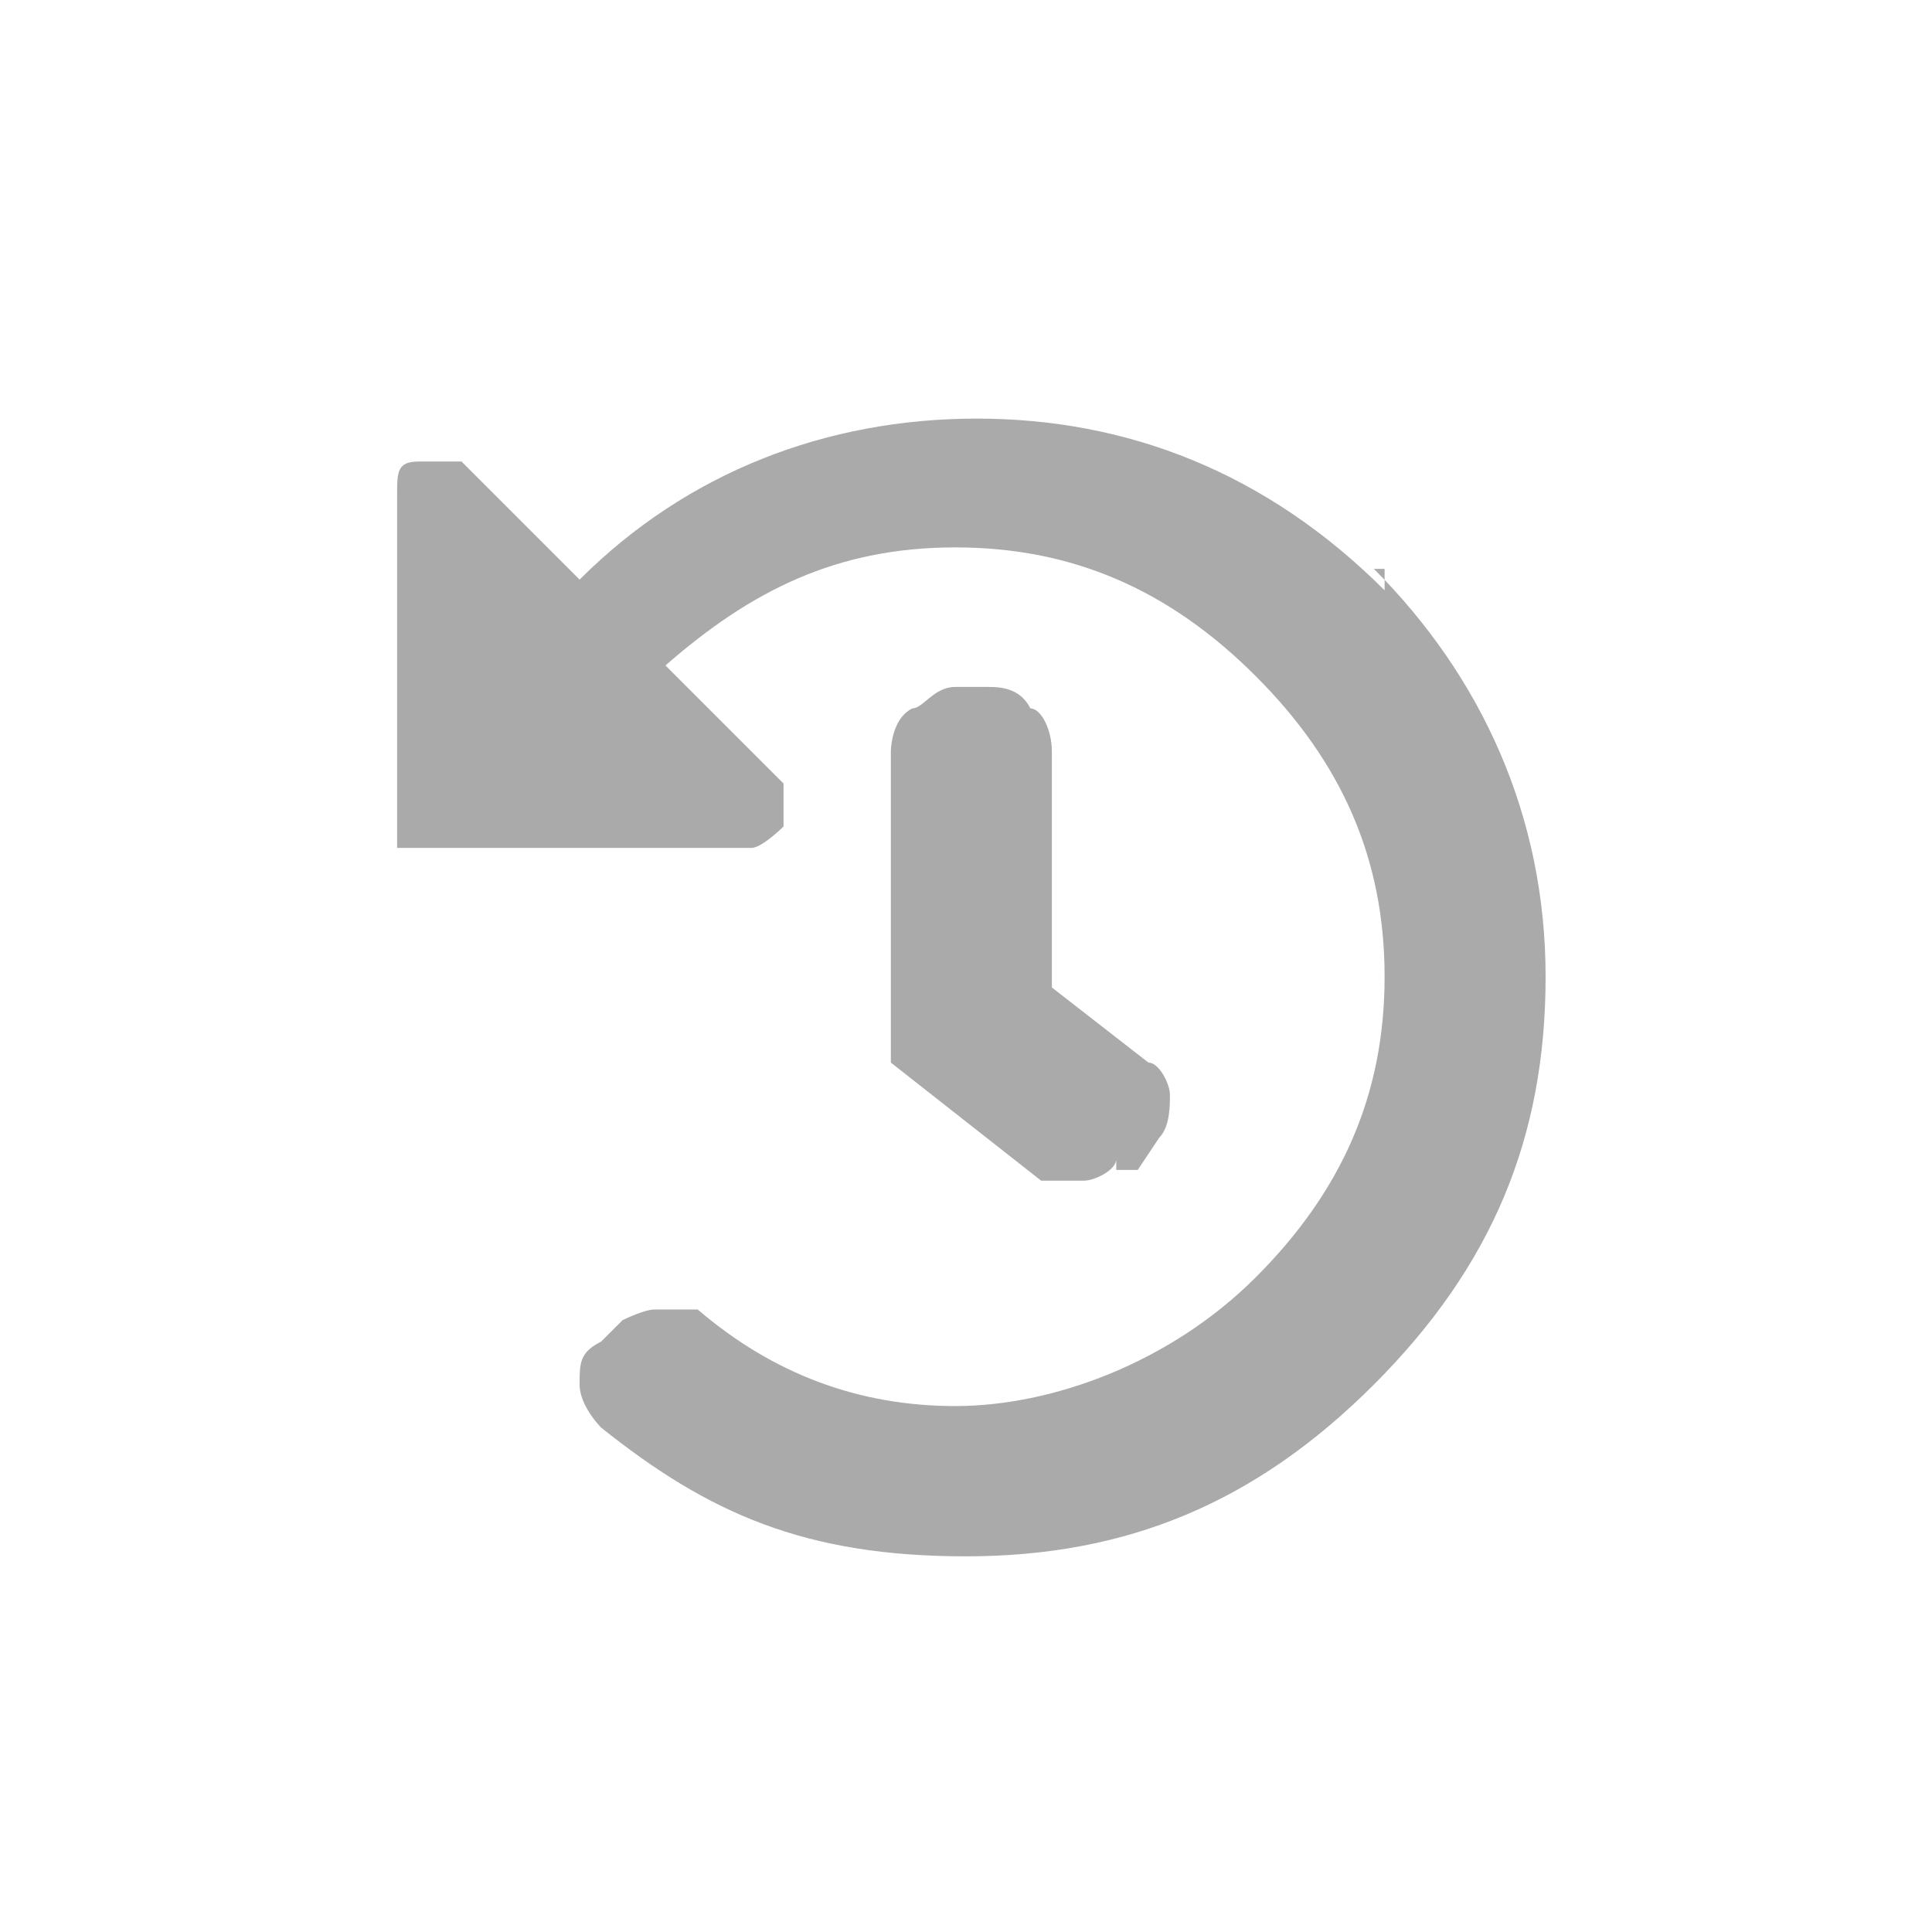
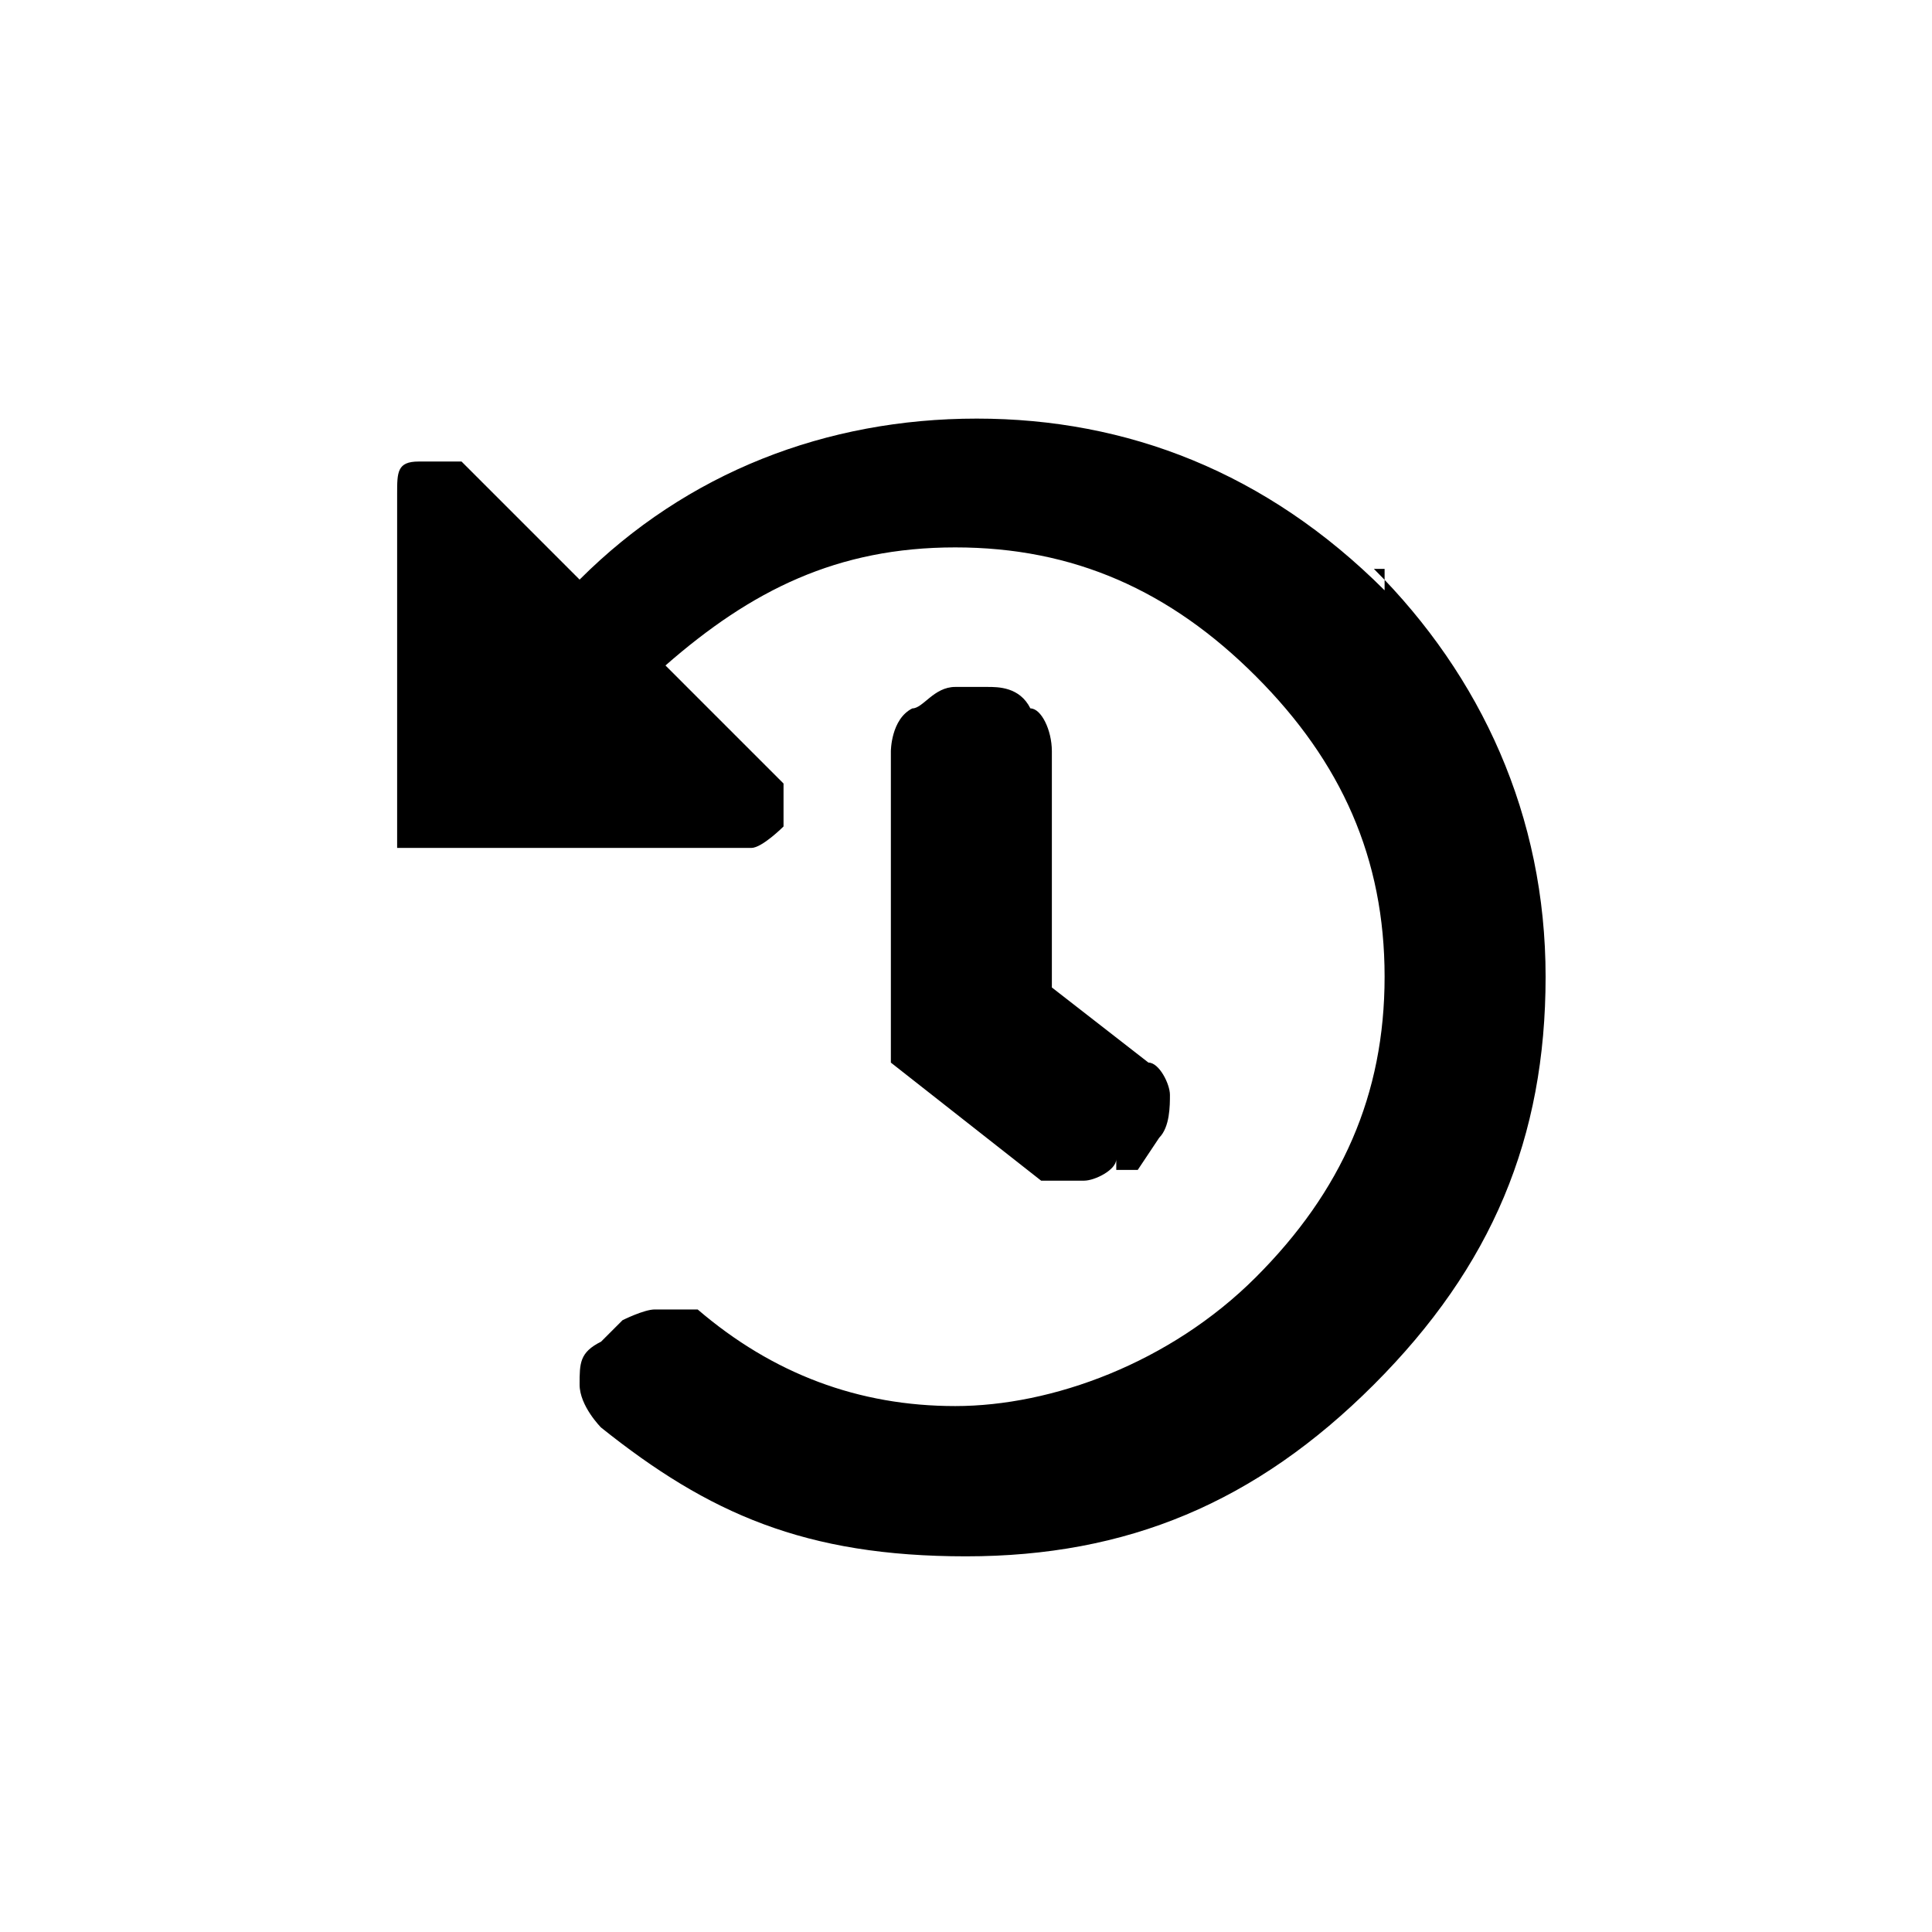
<svg xmlns="http://www.w3.org/2000/svg" id="Layer_1" version="1.1" viewBox="0 0 18 18">
-   <defs>
-     <style>
-       .st0 {
-         fill: #aaa;
-       }
- 
-       .st1 {
-         isolation: isolate;
-       }
-     </style>
-   </defs>
-   <g class="st1">
-     <g class="st1">
-       <g class="st1">
-         <path class="st0" d="M12.8,5.3c1,1,1.6,2.3,1.6,3.8s-.5,2.7-1.6,3.8-2.3,1.6-3.8,1.6-2.4-.4-3.4-1.2c0,0-.2-.2-.2-.4s0-.3.2-.4l.2-.2s.2-.1.3-.1h.4c.7.6,1.5.9,2.4.9s2-.4,2.8-1.2,1.2-1.7,1.2-2.8-.4-2-1.2-2.8-1.7-1.2-2.8-1.2-1.9.4-2.7,1.1l1.1,1.1c0,0,0,.2,0,.4,0,0-.2.2-.3.2h-3.3v-3.3c0-.2,0-.3.2-.3h.4l1.1,1.1c1-1,2.3-1.5,3.7-1.5s2.7.5,3.8,1.6v-.2ZM10.4,10.8c0,.1-.2.2-.3.2h-.4l-1.4-1.1v-2.9c0,0,0-.3.2-.4.1,0,.2-.2.4-.2h.3c.1,0,.3,0,.4.2.1,0,.2.2.2.4v2.2l.9.7c.1,0,.2.2.2.3s0,.3-.1.4l-.2.3h-.2Z" />
-       </g>
-     </g>
-   </g>
+   <path fill="currentColor" d="M12.8,5.3c1,1,1.6,2.3,1.6,3.8s-.5,2.7-1.6,3.8-2.3,1.6-3.8,1.6-2.4-.4-3.4-1.2c0,0-.2-.2-.2-.4s0-.3.2-.4l.2-.2s.2-.1.3-.1h.4c.7.6,1.5.9,2.4.9s2-.4,2.8-1.2,1.2-1.7,1.2-2.8-.4-2-1.2-2.8-1.7-1.2-2.8-1.2-1.9.4-2.7,1.1l1.1,1.1c0,0,0,.2,0,.4,0,0-.2.2-.3.2h-3.3v-3.3c0-.2,0-.3.2-.3h.4l1.1,1.1c1-1,2.3-1.5,3.7-1.5s2.7.5,3.8,1.6v-.2ZM10.4,10.8c0,.1-.2.2-.3.2h-.4l-1.4-1.1v-2.9c0,0,0-.3.2-.4.1,0,.2-.2.4-.2h.3c.1,0,.3,0,.4.2.1,0,.2.2.2.4v2.2l.9.7c.1,0,.2.2.2.3s0,.3-.1.4l-.2.3h-.2Z" />
</svg>
